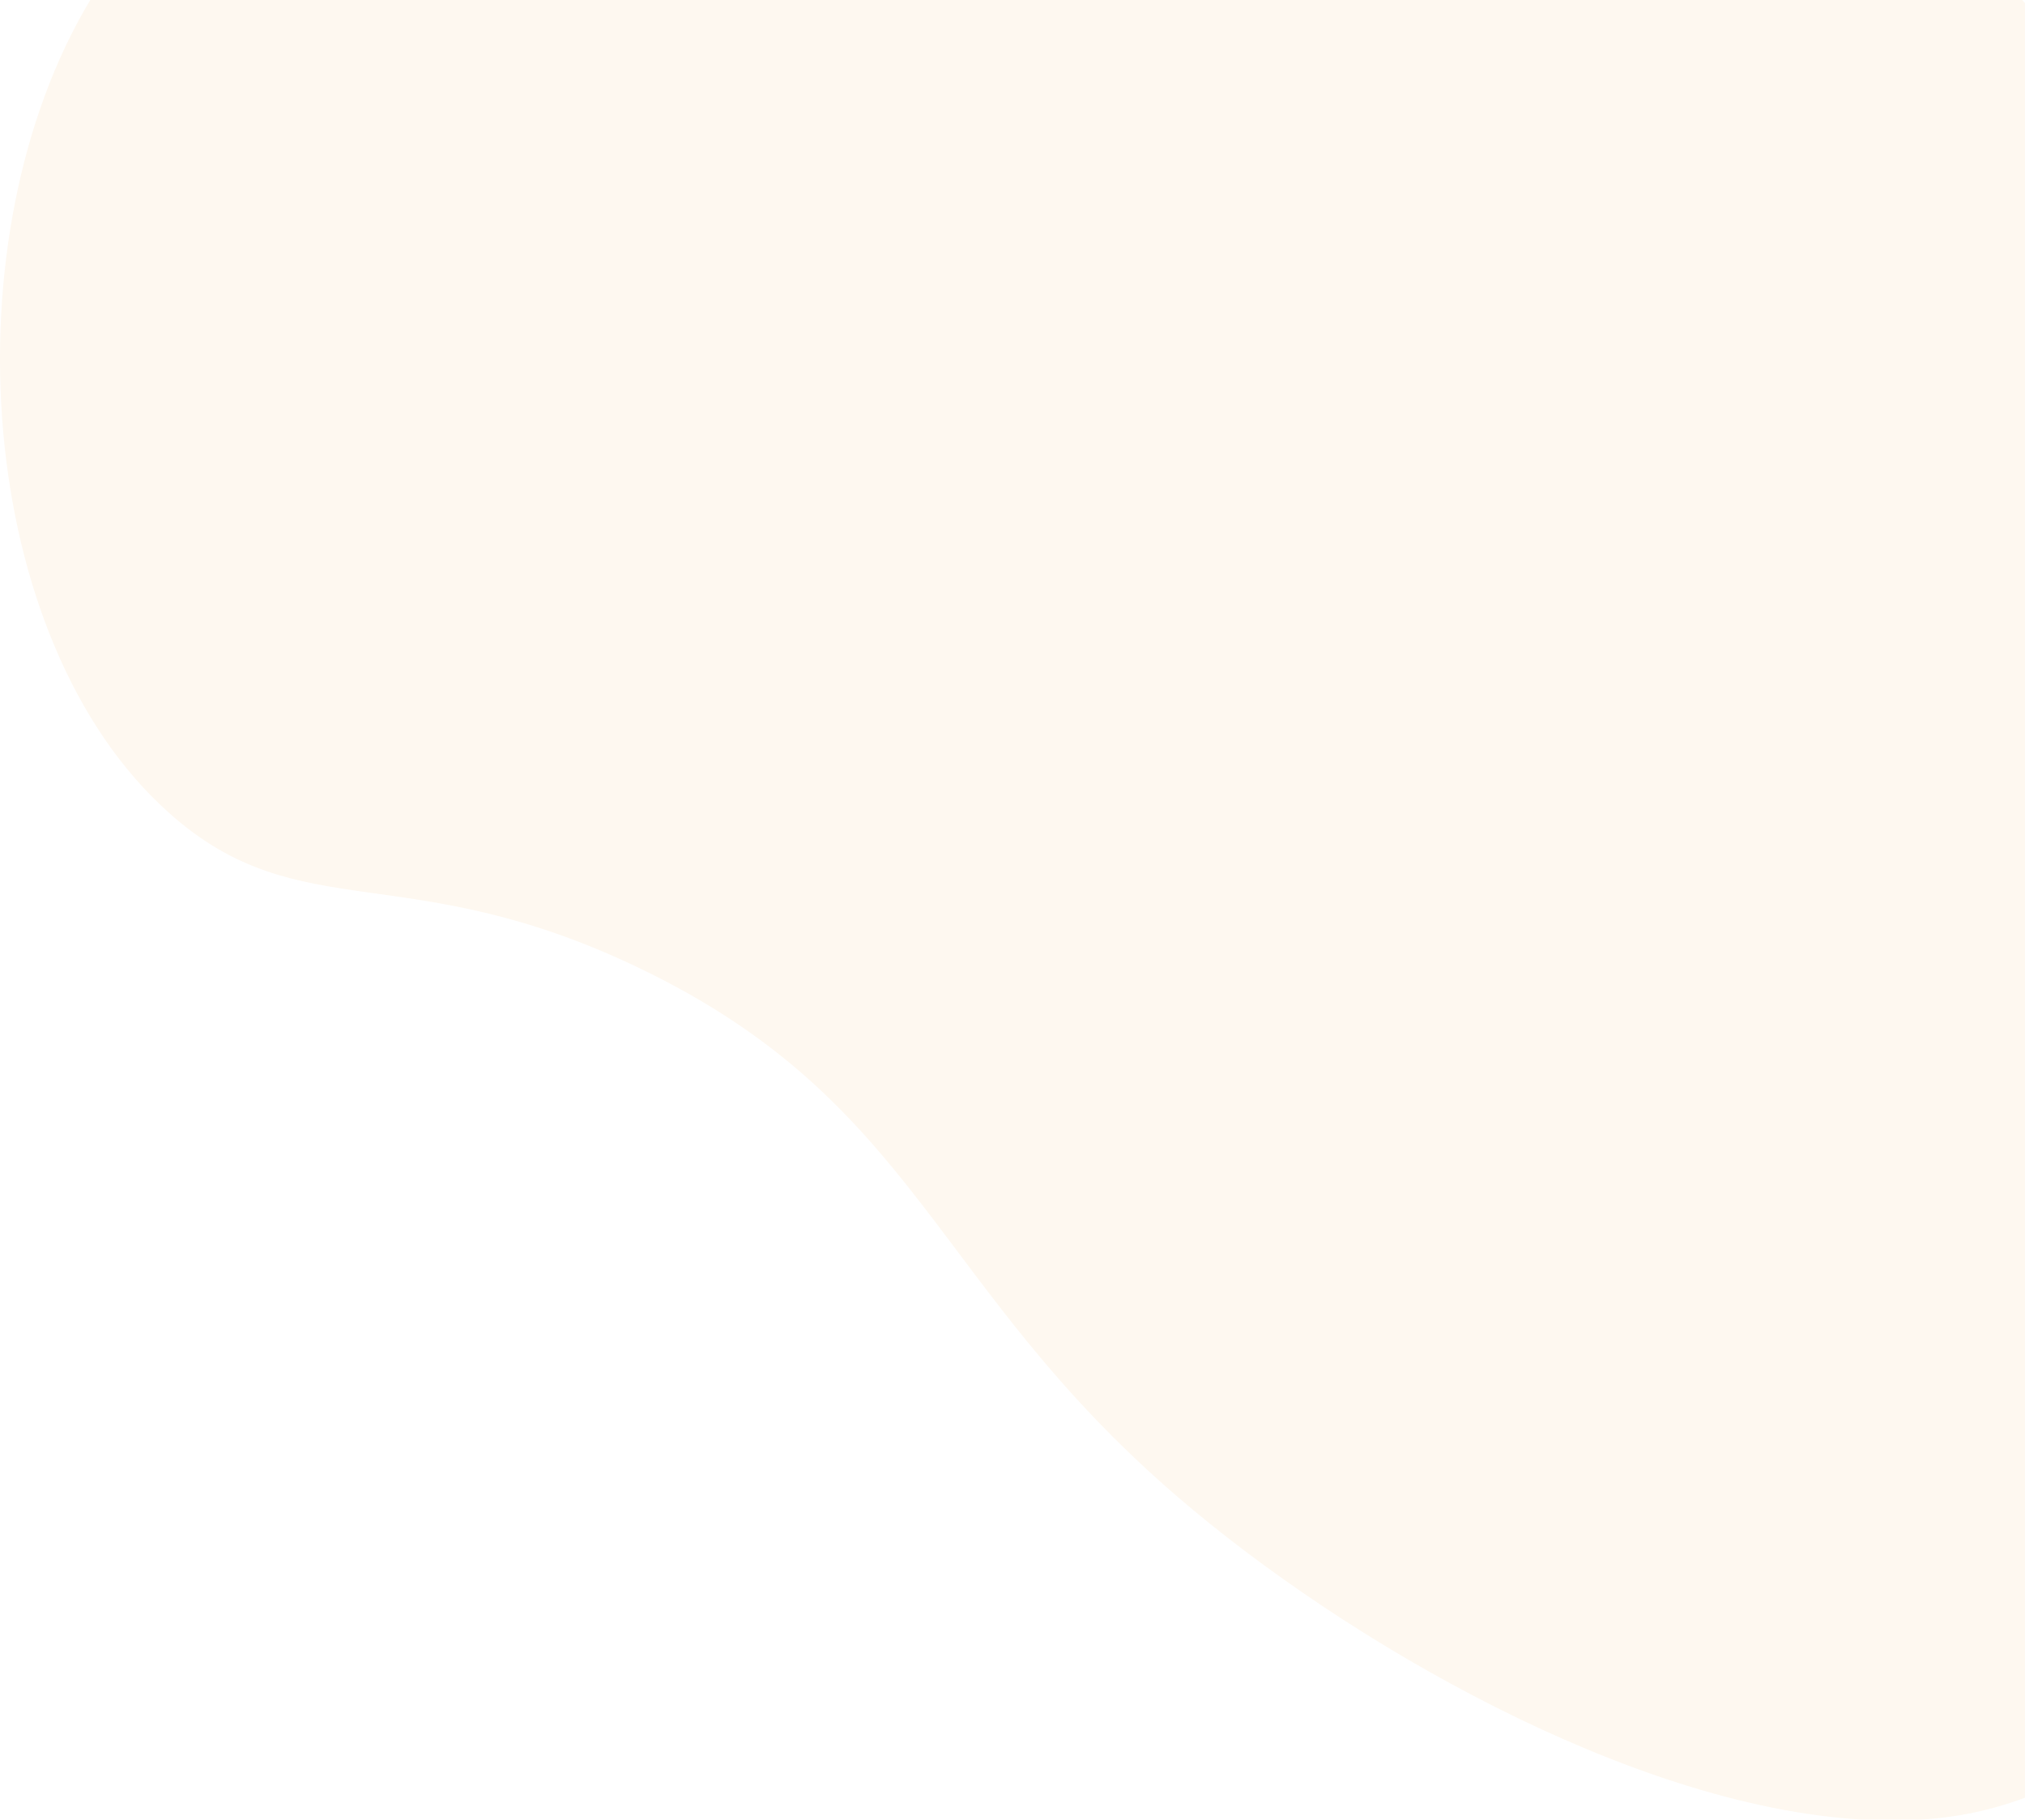
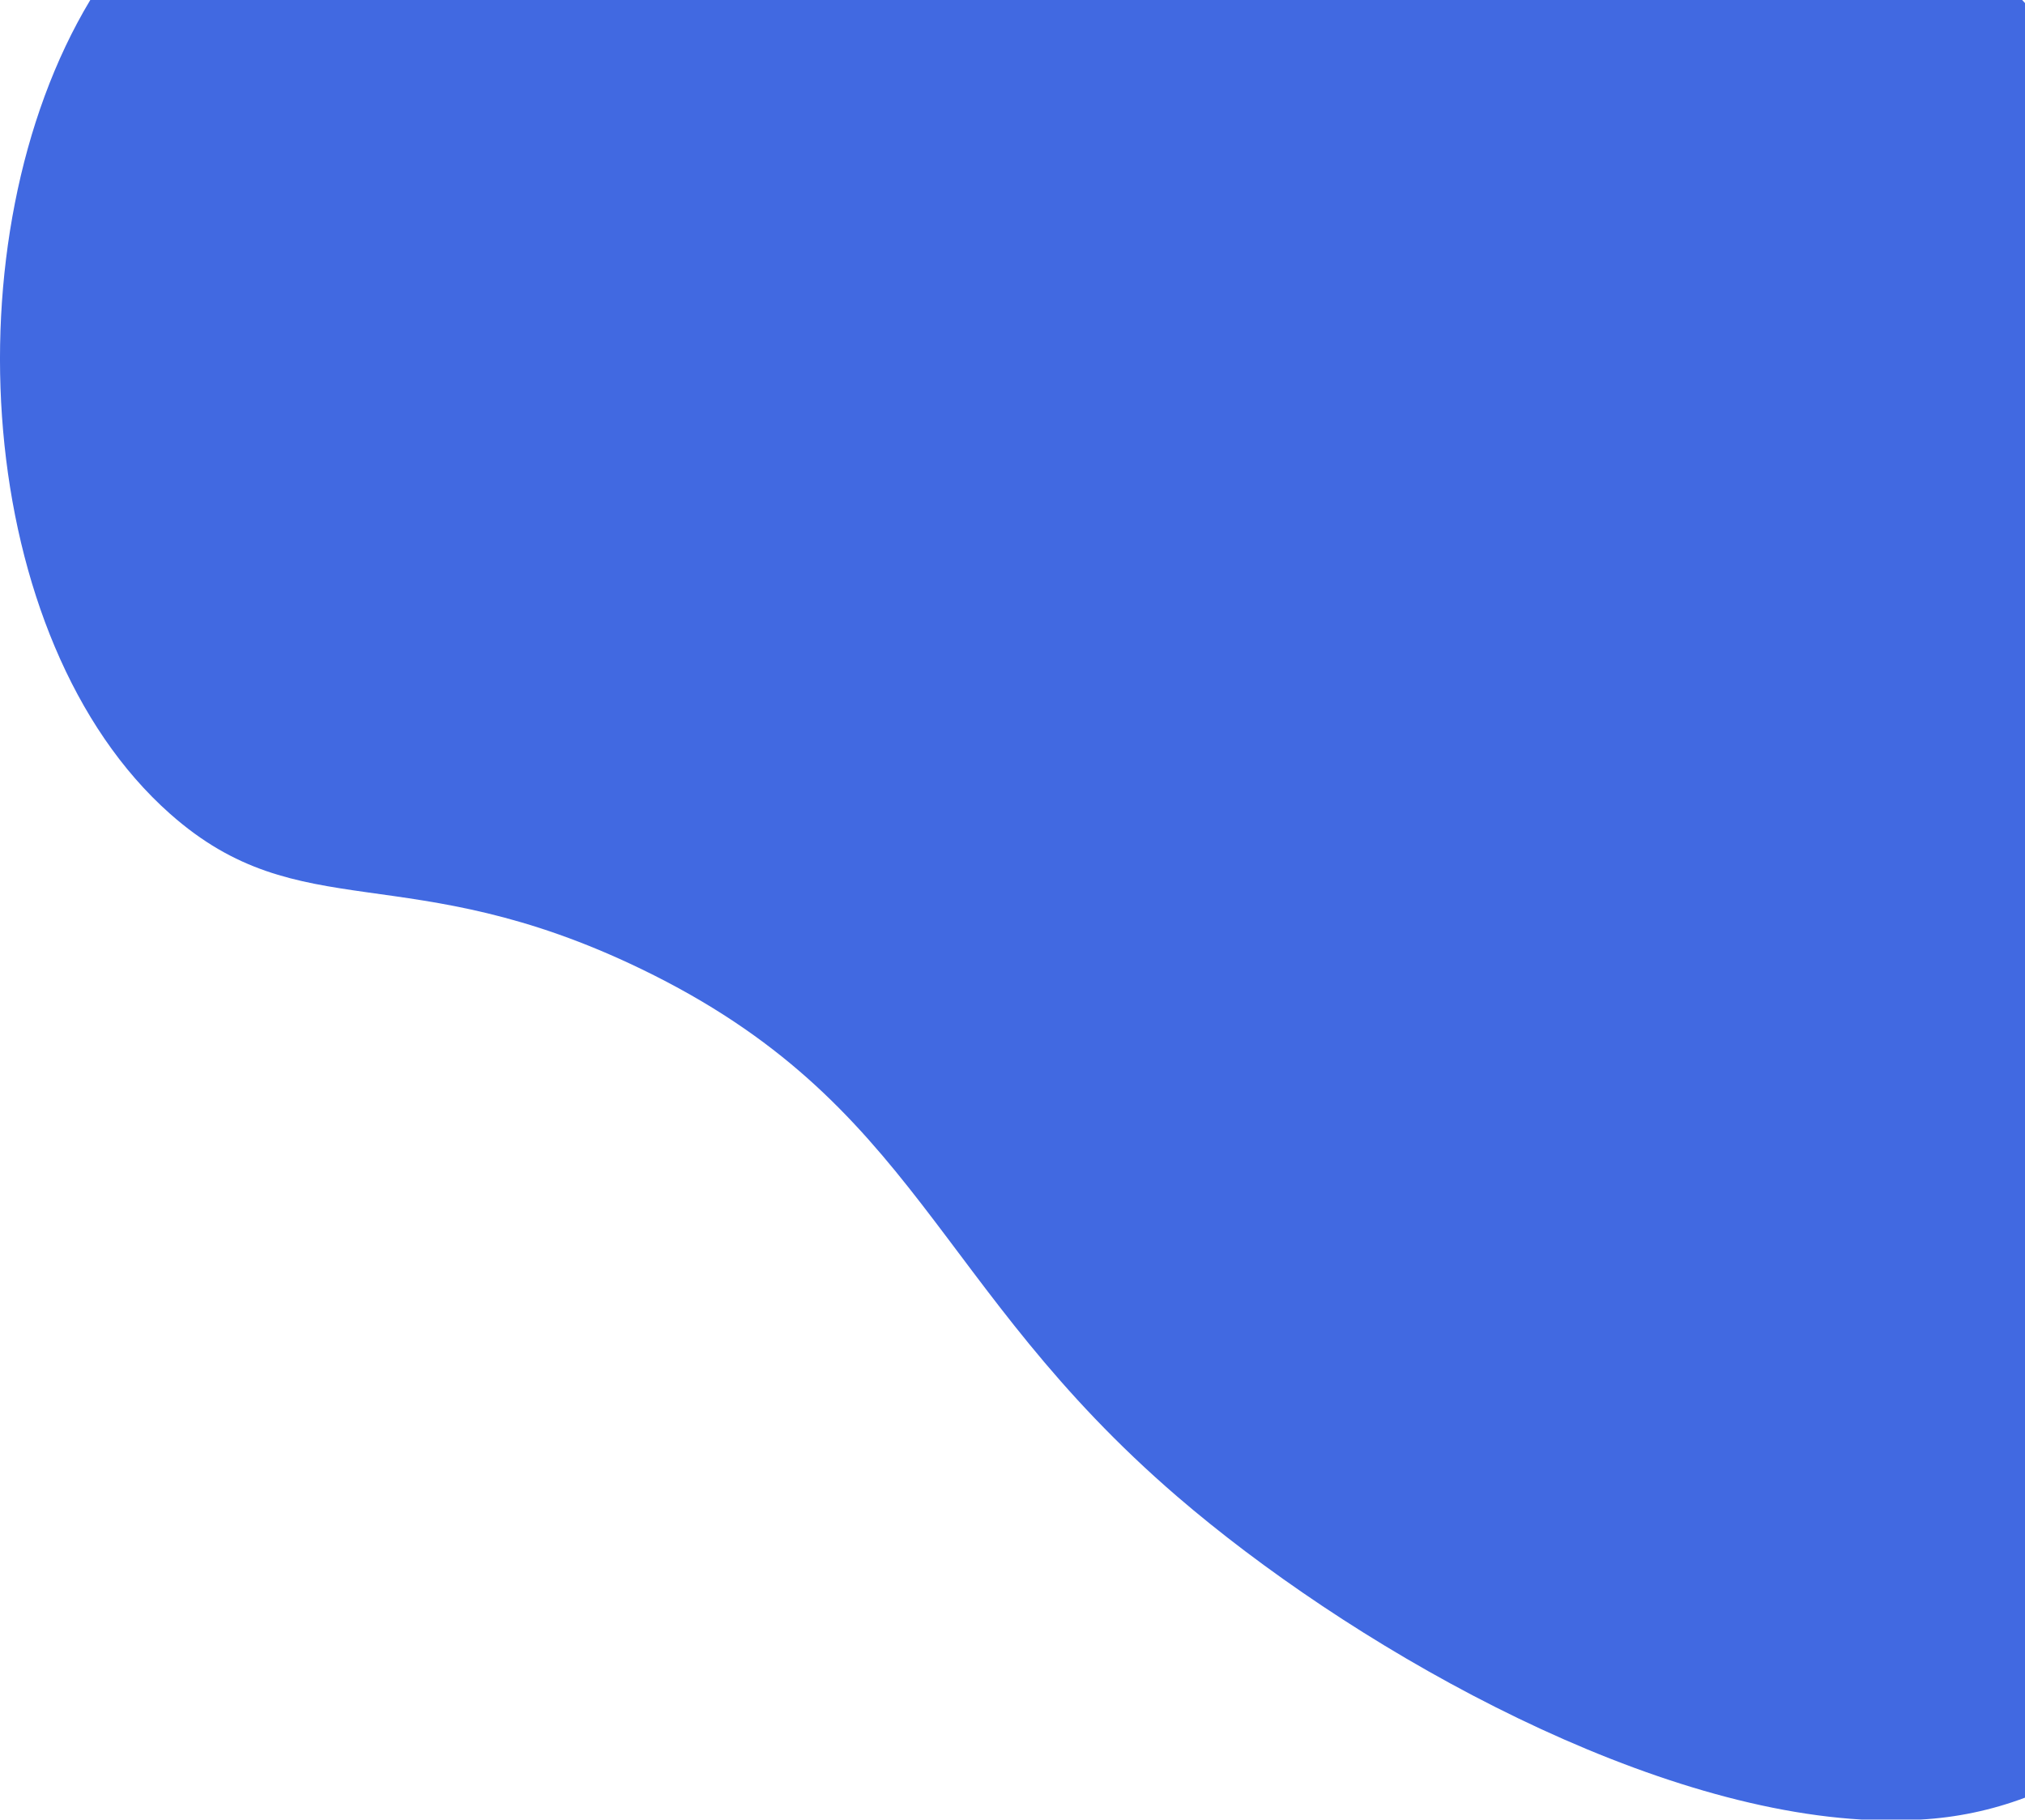
<svg xmlns="http://www.w3.org/2000/svg" viewBox="0 0 717.8 645">
  <defs>
-     <style>.cls-1{fill:#fef8f0;}</style>
+     <style>.cls-1{fill:#4169E1;}</style>
  </defs>
  <g id="Layer_2" data-name="Layer 2">
    <g id="Layer_1-2" data-name="Layer 1">
      <path class="cls-1" d="M717.8,637.24V1.09l-1-1.09H32C-18.62,84.18-9.19,227,60.3,288.5c46.24,40.95,83.94,14.83,167,55,98.52,47.63,103.11,112.22,190,187C476.75,581.66,577.74,640.19,659.85,645h21A124.47,124.47,0,0,0,717.8,637.24Z" />
    </g>
  </g>
</svg>
